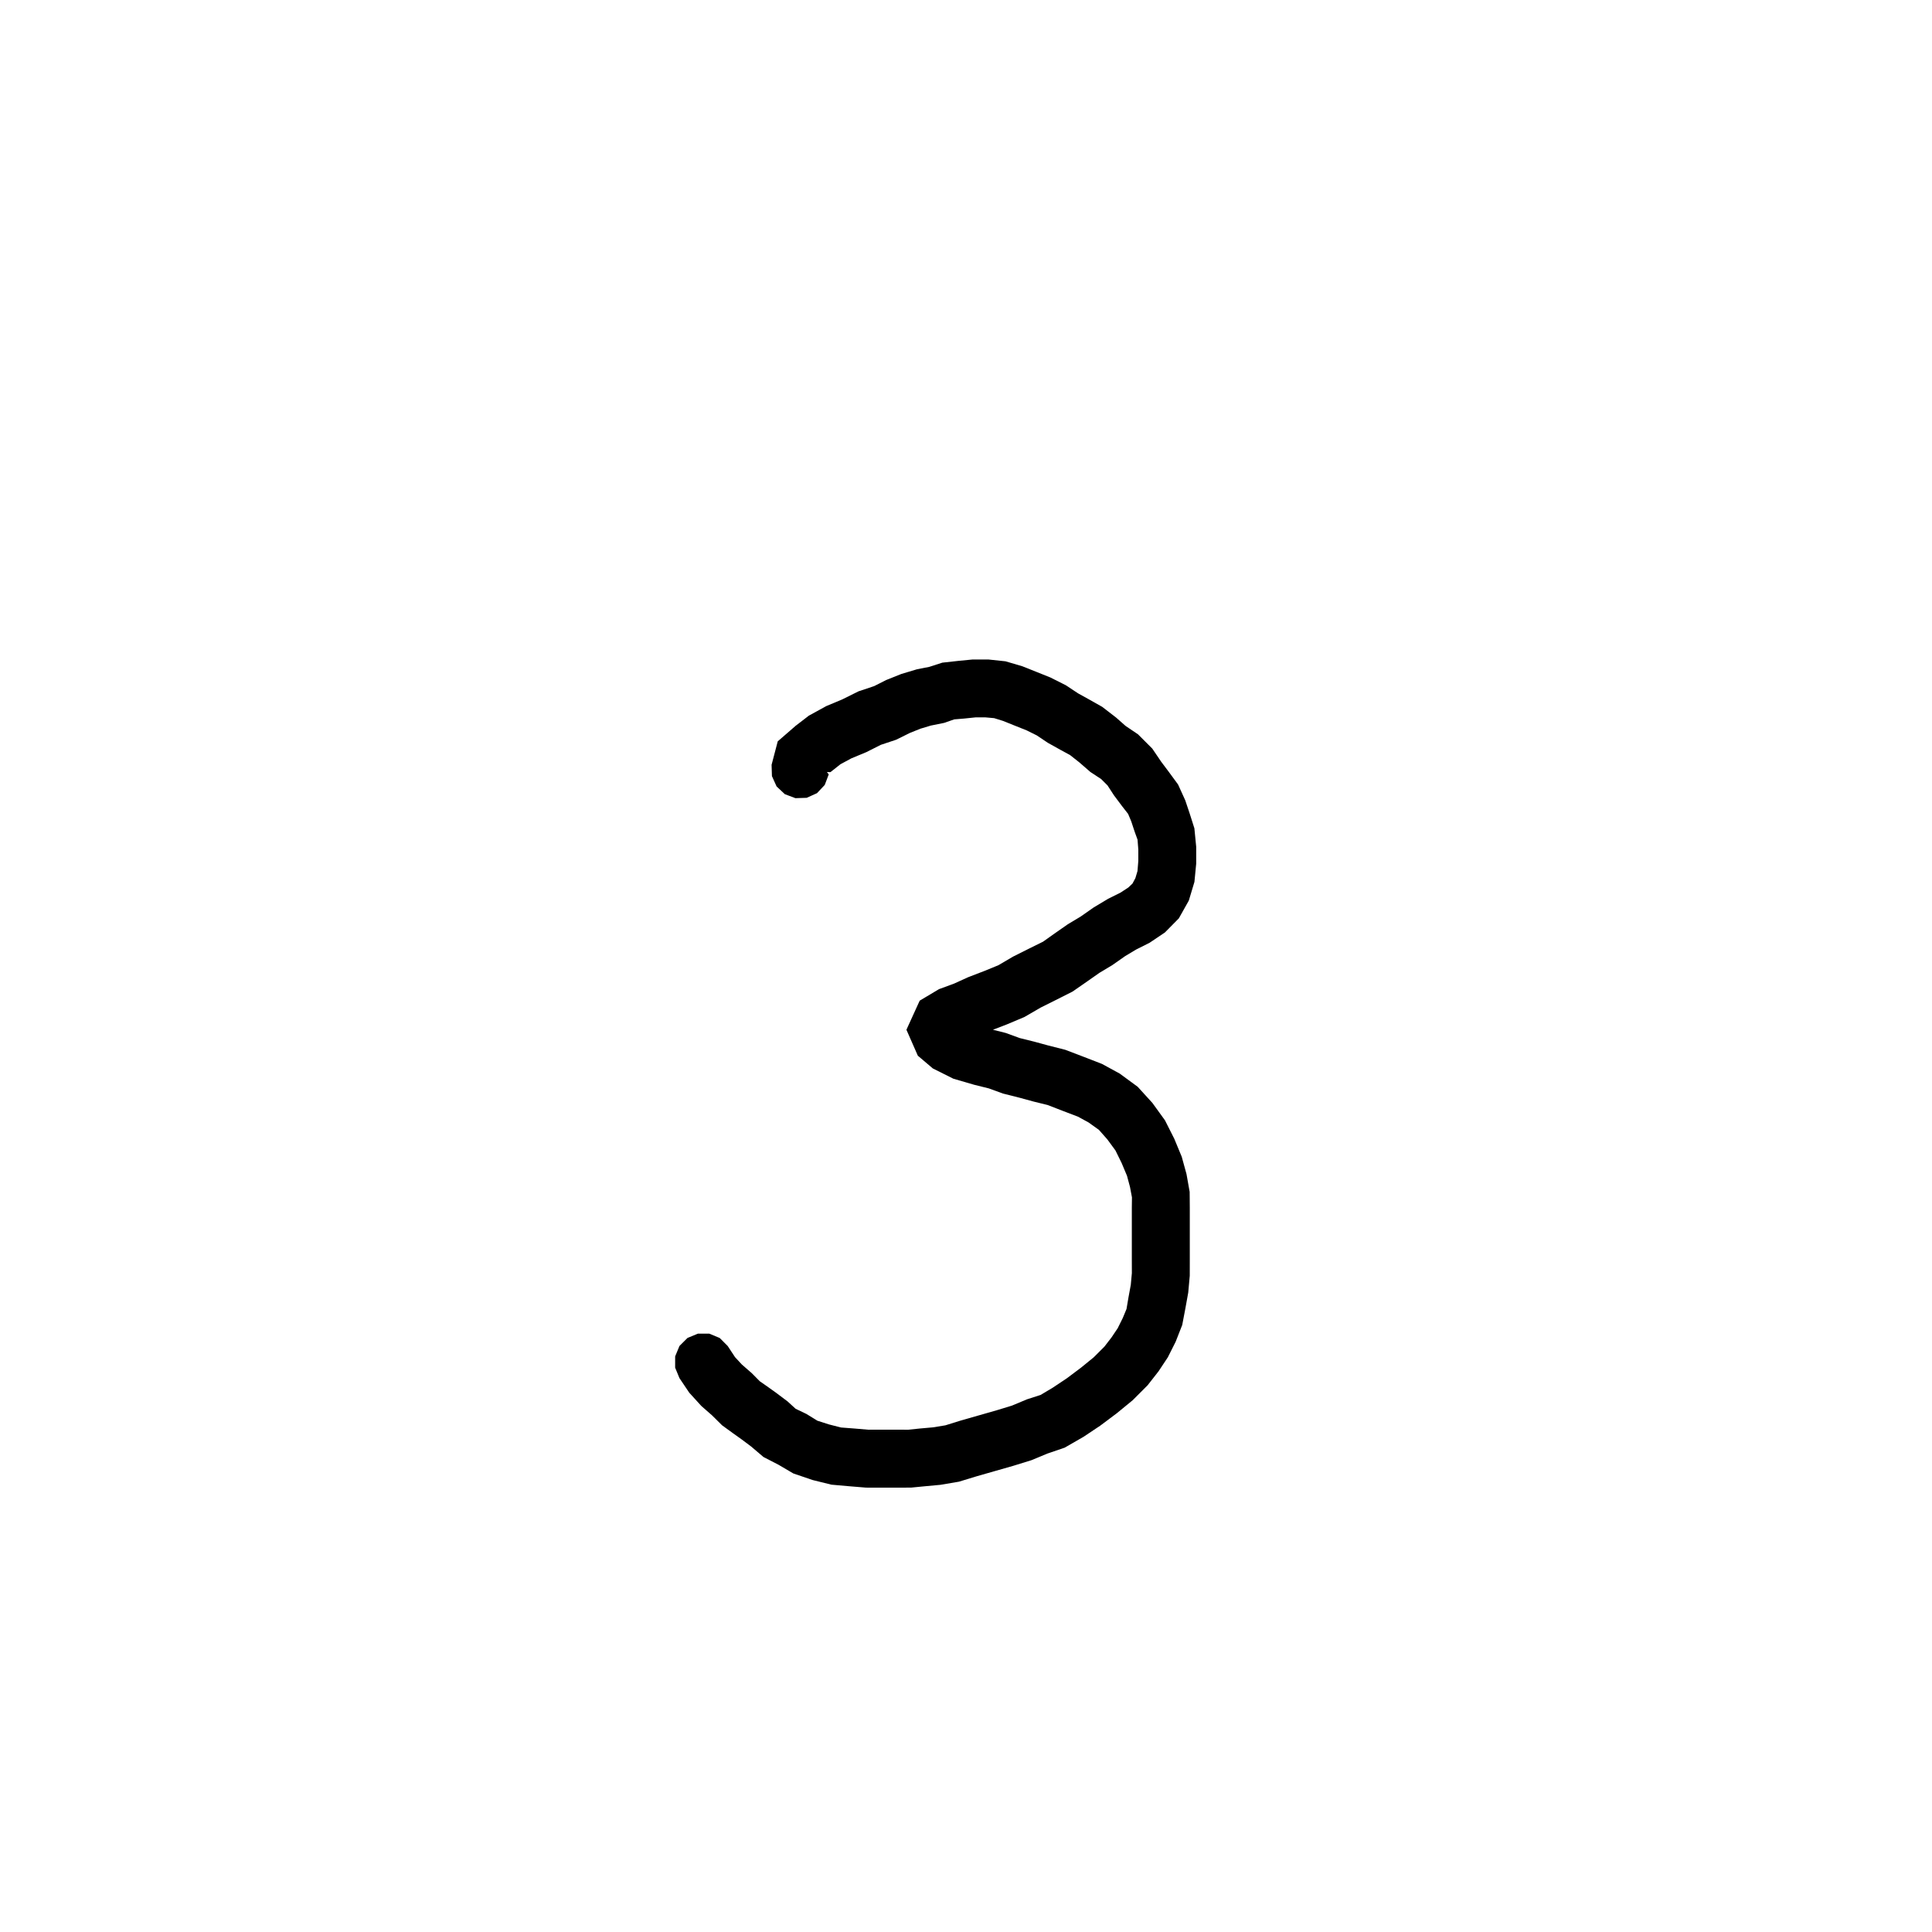
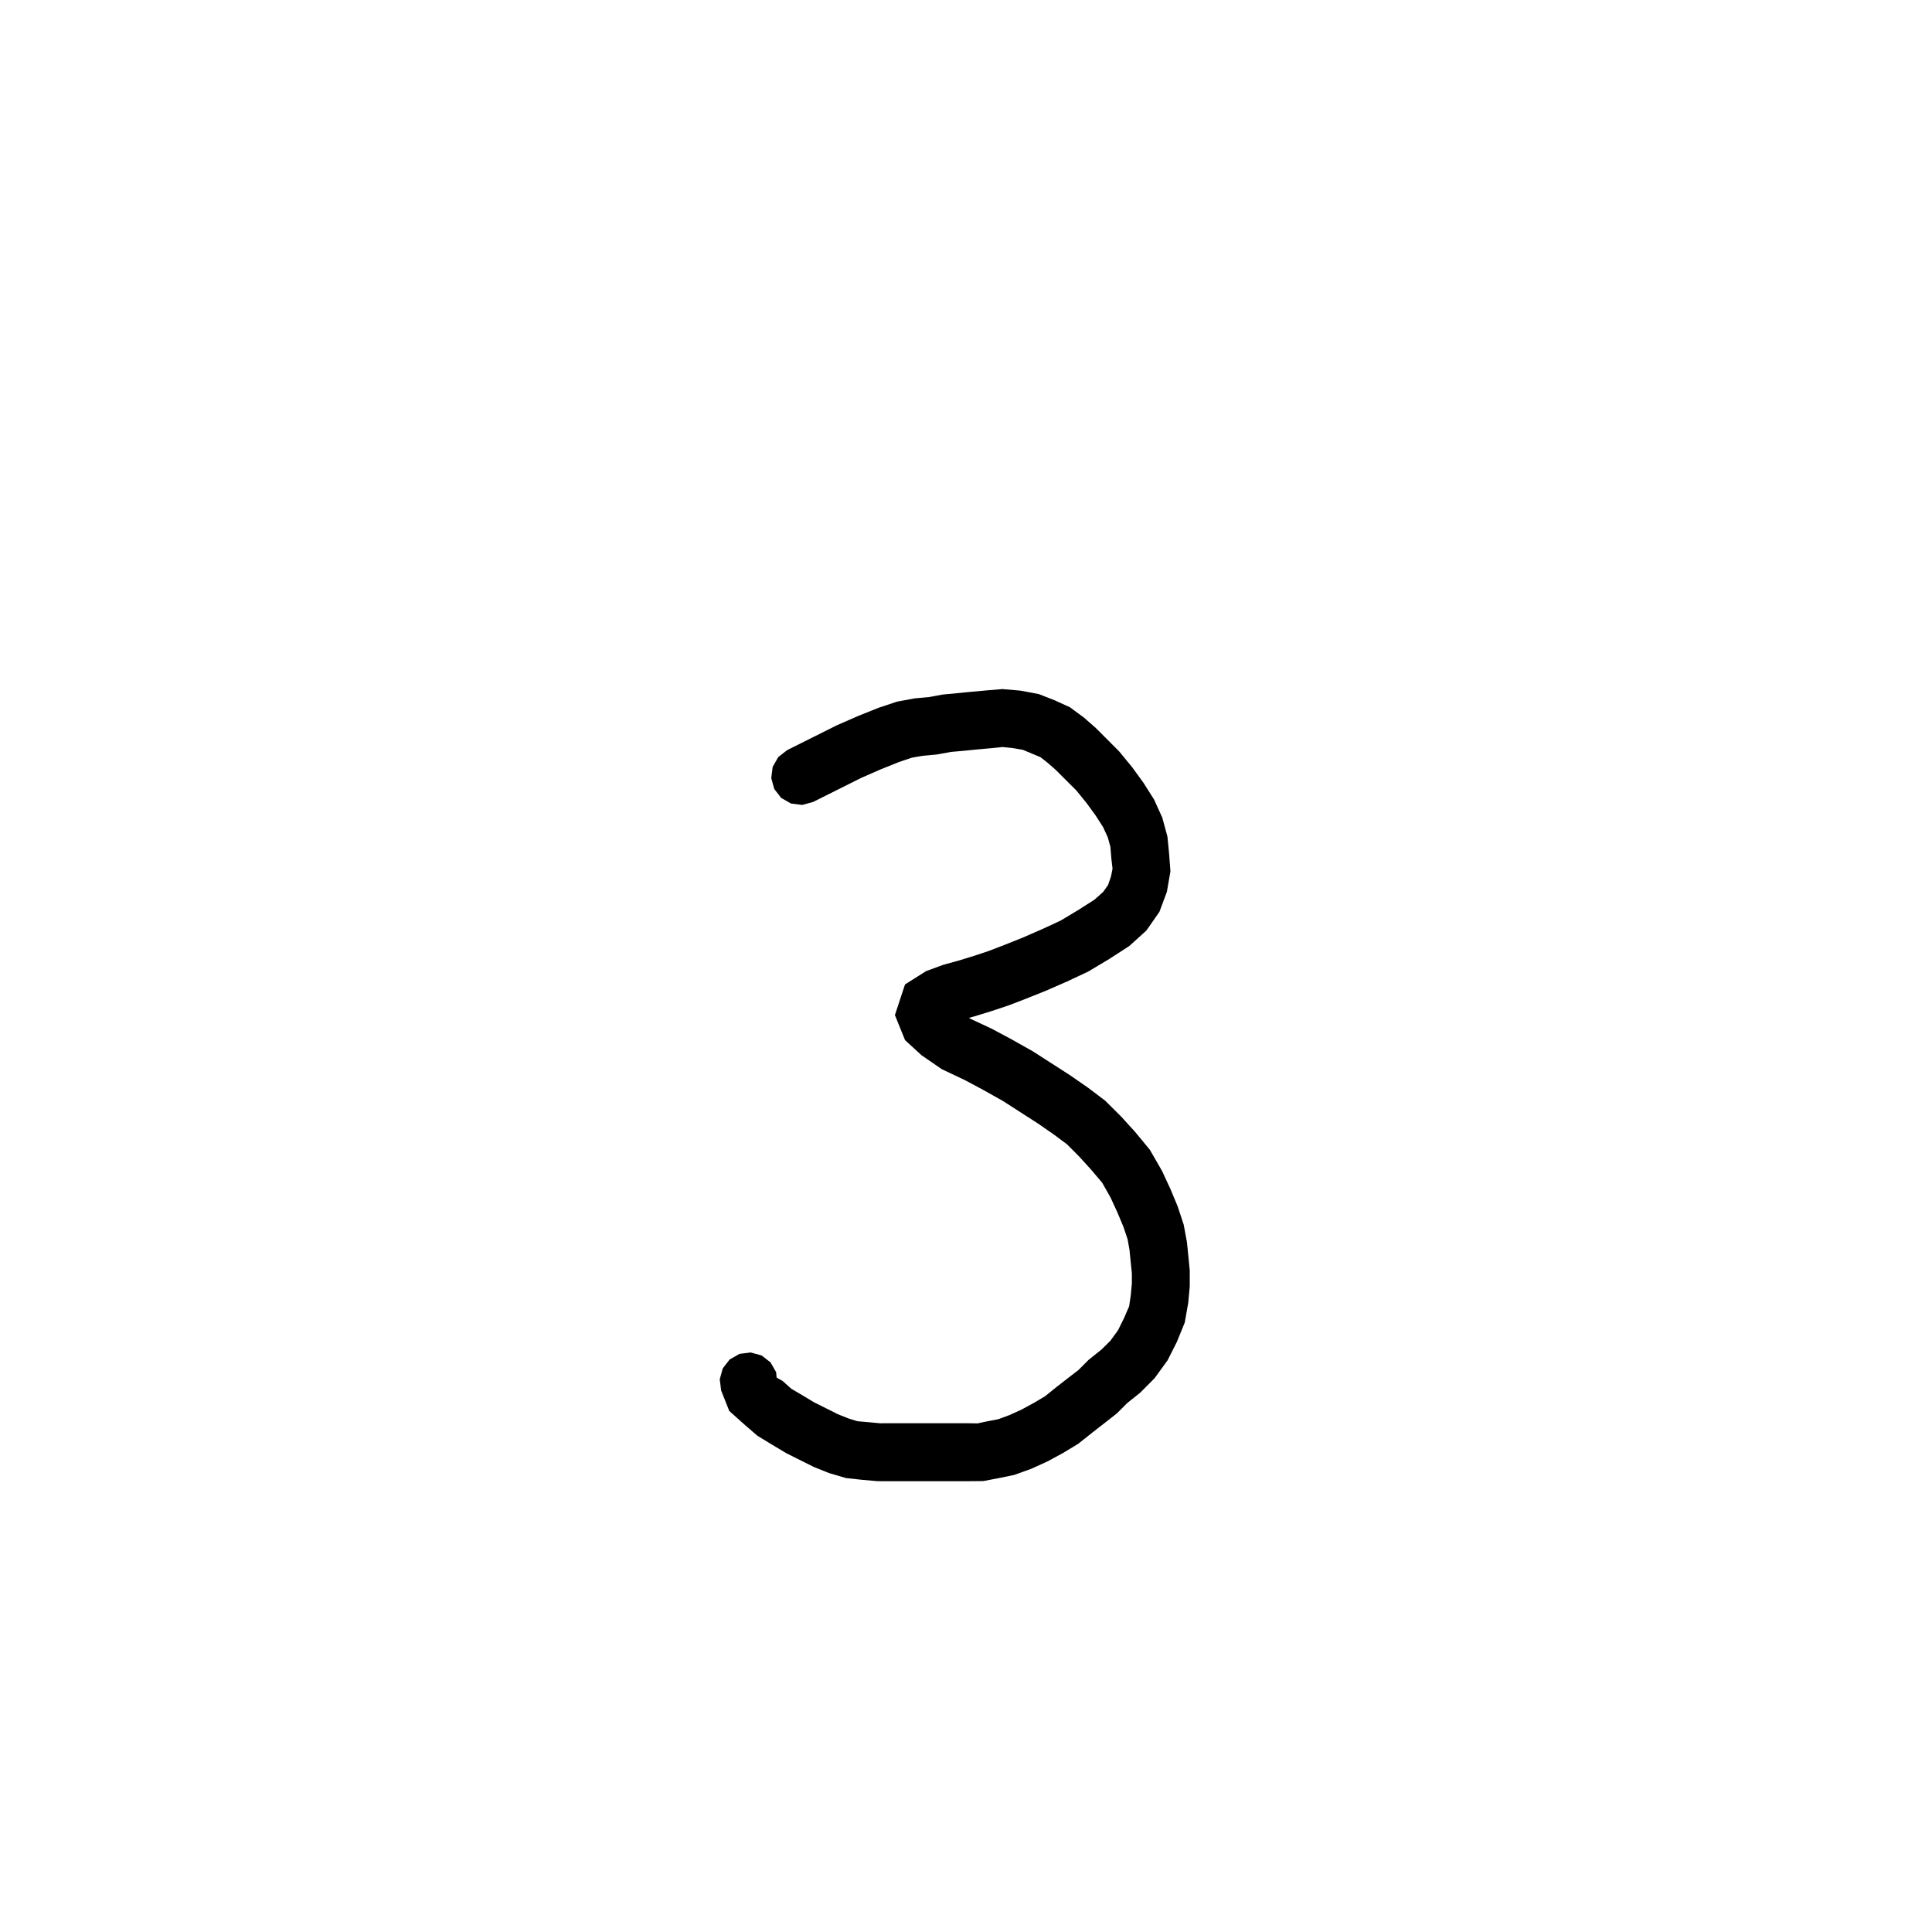
<svg xmlns="http://www.w3.org/2000/svg" viewBox="0 0 300 300" width="300" height="300">
-   <path d="M 128.689 120.24 L 128.399 119.885 L 128.95 119.9 L 130.502 118.673 L 132.192 117.76 L 134.525 116.791 L 136.781 115.654 L 139.154 114.865 L 141.297 113.804 L 142.937 113.147 L 144.541 112.666 L 146.595 112.252 L 148.177 111.703 L 149.698 111.578 L 151.475 111.394 L 153.025 111.394 L 154.367 111.513 L 155.763 111.947 L 157.579 112.678 L 159.403 113.404 L 160.995 114.194 L 162.703 115.34 L 164.665 116.434 L 166.154 117.244 L 167.589 118.374 L 169.316 119.875 L 170.989 120.974 L 171.976 121.961 L 172.974 123.495 L 174.25 125.2 L 175.171 126.382 L 175.656 127.531 L 176.181 129.123 L 176.637 130.383 L 176.755 131.904 L 176.755 133.696 L 176.629 135.258 L 176.303 136.354 L 175.85 137.2 L 175.212 137.807 L 173.995 138.606 L 172.081 139.557 L 169.798 140.927 L 167.798 142.327 L 165.798 143.527 L 163.669 145.013 L 161.961 146.226 L 159.838 147.275 L 157.307 148.543 L 155.038 149.875 L 152.979 150.722 L 150.319 151.746 L 148.146 152.735 L 145.803 153.596 L 142.809 155.383 L 140.75 159.9 L 142.52 163.927 L 144.847 165.905 L 148.035 167.5 L 151.28 168.445 L 153.54 169.005 L 155.74 169.805 L 158.314 170.454 L 160.514 171.054 L 162.679 171.586 L 165.035 172.5 L 167.375 173.391 L 169.034 174.296 L 170.64 175.445 L 171.952 176.931 L 173.206 178.64 L 174.159 180.575 L 175 182.578 L 175.462 184.297 L 175.77 185.927 L 175.75 187.5 L 175.75 189.5 L 175.75 191.5 L 175.75 193.5 L 175.75 195.7 L 175.755 197.696 L 175.591 199.492 L 175.223 201.495 L 174.923 203.264 L 174.346 204.653 L 173.556 206.245 L 172.602 207.665 L 171.496 209.099 L 169.831 210.763 L 167.877 212.356 L 165.649 214.028 L 163.465 215.484 L 161.575 216.609 L 159.47 217.287 L 157.126 218.266 L 154.772 218.985 L 152.014 219.773 L 149.172 220.585 L 146.8 221.324 L 144.868 221.638 L 142.823 221.82 L 141.025 222.006 L 139.25 222 L 137.05 222 L 134.837 222.004 L 132.624 221.816 L 130.59 221.661 L 128.71 221.18 L 126.912 220.603 L 125.219 219.557 L 123.546 218.756 L 122.288 217.607 L 120.511 216.271 L 119.066 215.238 L 117.979 214.483 L 116.72 213.21 L 115.197 211.883 L 114.135 210.737 L 112.994 209.004 L 111.754 207.761 L 110.133 207.087 L 108.377 207.086 L 106.754 207.756 L 105.511 208.996 L 104.837 210.617 L 104.836 212.373 L 105.506 213.996 L 107.031 216.263 L 108.903 218.317 L 110.58 219.79 L 112.121 221.317 L 113.834 222.562 L 115.189 223.529 L 116.612 224.593 L 118.554 226.244 L 120.881 227.443 L 123.188 228.797 L 126.19 229.82 L 129.11 230.539 L 131.876 230.784 L 134.463 230.996 L 137.05 231 L 139.25 231 L 141.475 230.994 L 143.677 230.78 L 146.032 230.562 L 148.9 230.076 L 151.728 229.215 L 154.486 228.427 L 157.328 227.615 L 160.174 226.734 L 162.63 225.713 L 165.325 224.791 L 168.235 223.116 L 170.851 221.372 L 173.423 219.444 L 175.869 217.437 L 178.204 215.101 L 179.898 212.935 L 181.344 210.755 L 182.554 208.347 L 183.577 205.736 L 184.077 203.105 L 184.509 200.708 L 184.745 198.104 L 184.75 195.7 L 184.75 193.5 L 184.75 191.5 L 184.75 189.5 L 184.75 187.5 L 184.73 185.073 L 184.238 182.303 L 183.5 179.622 L 182.341 176.825 L 180.894 173.96 L 178.948 171.269 L 176.66 168.755 L 173.866 166.704 L 171.125 165.209 L 168.265 164.1 L 165.421 163.014 L 162.786 162.346 L 160.586 161.746 L 158.36 161.195 L 156.16 160.395 L 153.62 159.755 L 151.265 159.1 L 149.653 158.295 L 149.18 157.873 L 149.75 159.9 L 148.891 162.017 L 149.497 161.804 L 151.554 161.065 L 153.781 160.054 L 156.321 159.078 L 159.062 157.925 L 161.593 156.457 L 163.862 155.325 L 166.539 153.974 L 168.831 152.387 L 170.702 151.073 L 172.702 149.873 L 174.702 148.473 L 176.419 147.443 L 178.505 146.394 L 180.888 144.793 L 183.05 142.6 L 184.597 139.846 L 185.471 136.942 L 185.745 134.104 L 185.745 131.496 L 185.463 128.617 L 184.719 126.277 L 184.044 124.269 L 182.929 121.818 L 181.45 119.8 L 180.326 118.305 L 178.924 116.239 L 176.711 114.026 L 174.784 112.725 L 173.311 111.426 L 171.146 109.756 L 169.035 108.566 L 167.397 107.66 L 165.505 106.406 L 163.097 105.196 L 160.921 104.322 L 158.737 103.453 L 156.133 102.687 L 153.475 102.406 L 151.025 102.406 L 148.802 102.622 L 146.323 102.897 L 144.305 103.548 L 142.359 103.934 L 139.963 104.653 L 137.603 105.596 L 135.746 106.535 L 133.319 107.346 L 130.775 108.609 L 128.308 109.64 L 125.598 111.127 L 123.55 112.7 L 120.767 115.115 L 119.811 118.76 L 119.866 120.515 L 120.588 122.116 L 121.868 123.318 L 123.51 123.939 L 125.265 123.884 L 126.866 123.162 L 128.068 121.882 Z" fill="black" fill-rule="nonzero" />
+   <path d="M 126.262 124.525 L 130.262 122.525 L 133.766 120.772 L 136.79 119.45 L 139.613 118.32 L 141.586 117.654 L 143.258 117.359 L 145.458 117.159 L 147.658 116.759 L 149.677 116.58 L 151.677 116.38 L 153.857 116.182 L 155.65 116 L 157.242 116.159 L 158.814 116.427 L 160.304 117.047 L 161.568 117.579 L 162.612 118.393 L 163.972 119.583 L 165.468 121.082 L 167.105 122.71 L 168.689 124.652 L 170.132 126.635 L 171.299 128.455 L 172.021 130.038 L 172.423 131.505 L 172.568 133.307 L 172.755 134.896 L 172.509 136.116 L 172.064 137.412 L 171.296 138.499 L 169.95 139.7 L 167.477 141.277 L 164.732 142.929 L 161.998 144.199 L 158.91 145.55 L 156.005 146.712 L 153.526 147.666 L 151.279 148.414 L 148.79 149.18 L 146.486 149.812 L 143.803 150.796 L 140.533 152.859 L 138.961 157.621 L 140.536 161.511 L 143.098 163.861 L 146.231 166.015 L 149.838 167.725 L 152.686 169.246 L 155.735 170.959 L 158.417 172.685 L 161.154 174.444 L 163.621 176.152 L 165.697 177.696 L 167.595 179.607 L 169.454 181.653 L 171.15 183.661 L 172.455 185.971 L 173.531 188.312 L 174.437 190.48 L 175.096 192.436 L 175.395 194.136 L 175.572 195.948 L 175.756 197.725 L 175.755 199.286 L 175.588 201.118 L 175.33 202.84 L 174.559 204.625 L 173.606 206.56 L 172.421 208.186 L 171.049 209.546 L 169.06 211.137 L 167.473 212.726 L 165.887 213.948 L 164.062 215.368 L 162.269 216.813 L 160.617 217.793 L 158.638 218.875 L 156.746 219.735 L 155.014 220.373 L 153.367 220.687 L 151.802 221.022 L 150.25 221 L 148.05 221 L 145.85 221 L 143.45 221 L 141.05 221 L 138.65 221 L 136.654 221.005 L 134.677 220.82 L 133.133 220.687 L 131.737 220.253 L 130.097 219.596 L 128.262 218.675 L 126.419 217.757 L 124.565 216.641 L 122.885 215.652 L 121.544 214.454 L 120.593 213.905 L 120.519 213.077 L 119.65 211.552 L 118.262 210.475 L 116.569 210.011 L 114.827 210.231 L 113.302 211.1 L 112.225 212.488 L 111.761 214.181 L 111.981 215.923 L 113.24 219.095 L 115.756 221.346 L 117.615 222.948 L 119.935 224.359 L 122.081 225.643 L 124.238 226.725 L 126.403 227.804 L 128.763 228.747 L 131.367 229.513 L 133.823 229.78 L 136.246 229.995 L 138.65 230 L 141.05 230 L 143.45 230 L 145.85 230 L 148.05 230 L 150.25 230 L 152.698 229.978 L 155.133 229.513 L 157.486 229.027 L 160.154 228.065 L 162.662 226.925 L 165.083 225.607 L 167.431 224.187 L 169.638 222.432 L 171.413 221.052 L 173.427 219.474 L 175.04 217.863 L 177.051 216.254 L 179.279 214.014 L 181.294 211.24 L 182.741 208.375 L 183.97 205.36 L 184.512 202.282 L 184.745 199.714 L 184.744 197.275 L 184.528 195.052 L 184.305 192.864 L 183.804 190.164 L 182.863 187.32 L 181.769 184.688 L 180.445 181.829 L 178.55 178.539 L 176.246 175.747 L 174.105 173.393 L 171.603 170.904 L 168.879 168.848 L 166.146 166.956 L 163.283 165.115 L 160.365 163.241 L 157.014 161.354 L 153.862 159.675 L 150.669 158.185 L 148.602 156.739 L 147.564 155.889 L 147.939 156.979 L 147.167 158.941 L 147.497 159.004 L 149.214 158.388 L 151.31 157.82 L 154.021 156.986 L 156.574 156.134 L 159.295 155.088 L 162.39 153.85 L 165.702 152.401 L 168.968 150.871 L 172.223 148.923 L 175.35 146.9 L 178.004 144.501 L 180.036 141.588 L 181.191 138.484 L 181.745 135.304 L 181.532 132.493 L 181.277 129.895 L 180.479 126.962 L 179.201 124.145 L 177.568 121.565 L 175.811 119.148 L 173.795 116.69 L 171.832 114.718 L 170.128 113.017 L 168.288 111.407 L 166.132 109.821 L 163.796 108.753 L 161.286 107.773 L 158.458 107.241 L 155.65 107 L 153.043 107.218 L 150.823 107.42 L 148.823 107.62 L 146.442 107.841 L 144.242 108.241 L 142.042 108.441 L 139.314 108.946 L 136.487 109.88 L 133.31 111.15 L 129.934 112.628 L 126.238 114.475 L 122.238 116.475 L 120.85 117.552 L 119.981 119.077 L 119.761 120.819 L 120.225 122.512 L 121.302 123.9 L 122.827 124.769 L 124.569 124.989 Z" fill="black" fill-rule="nonzero" />
</svg>
